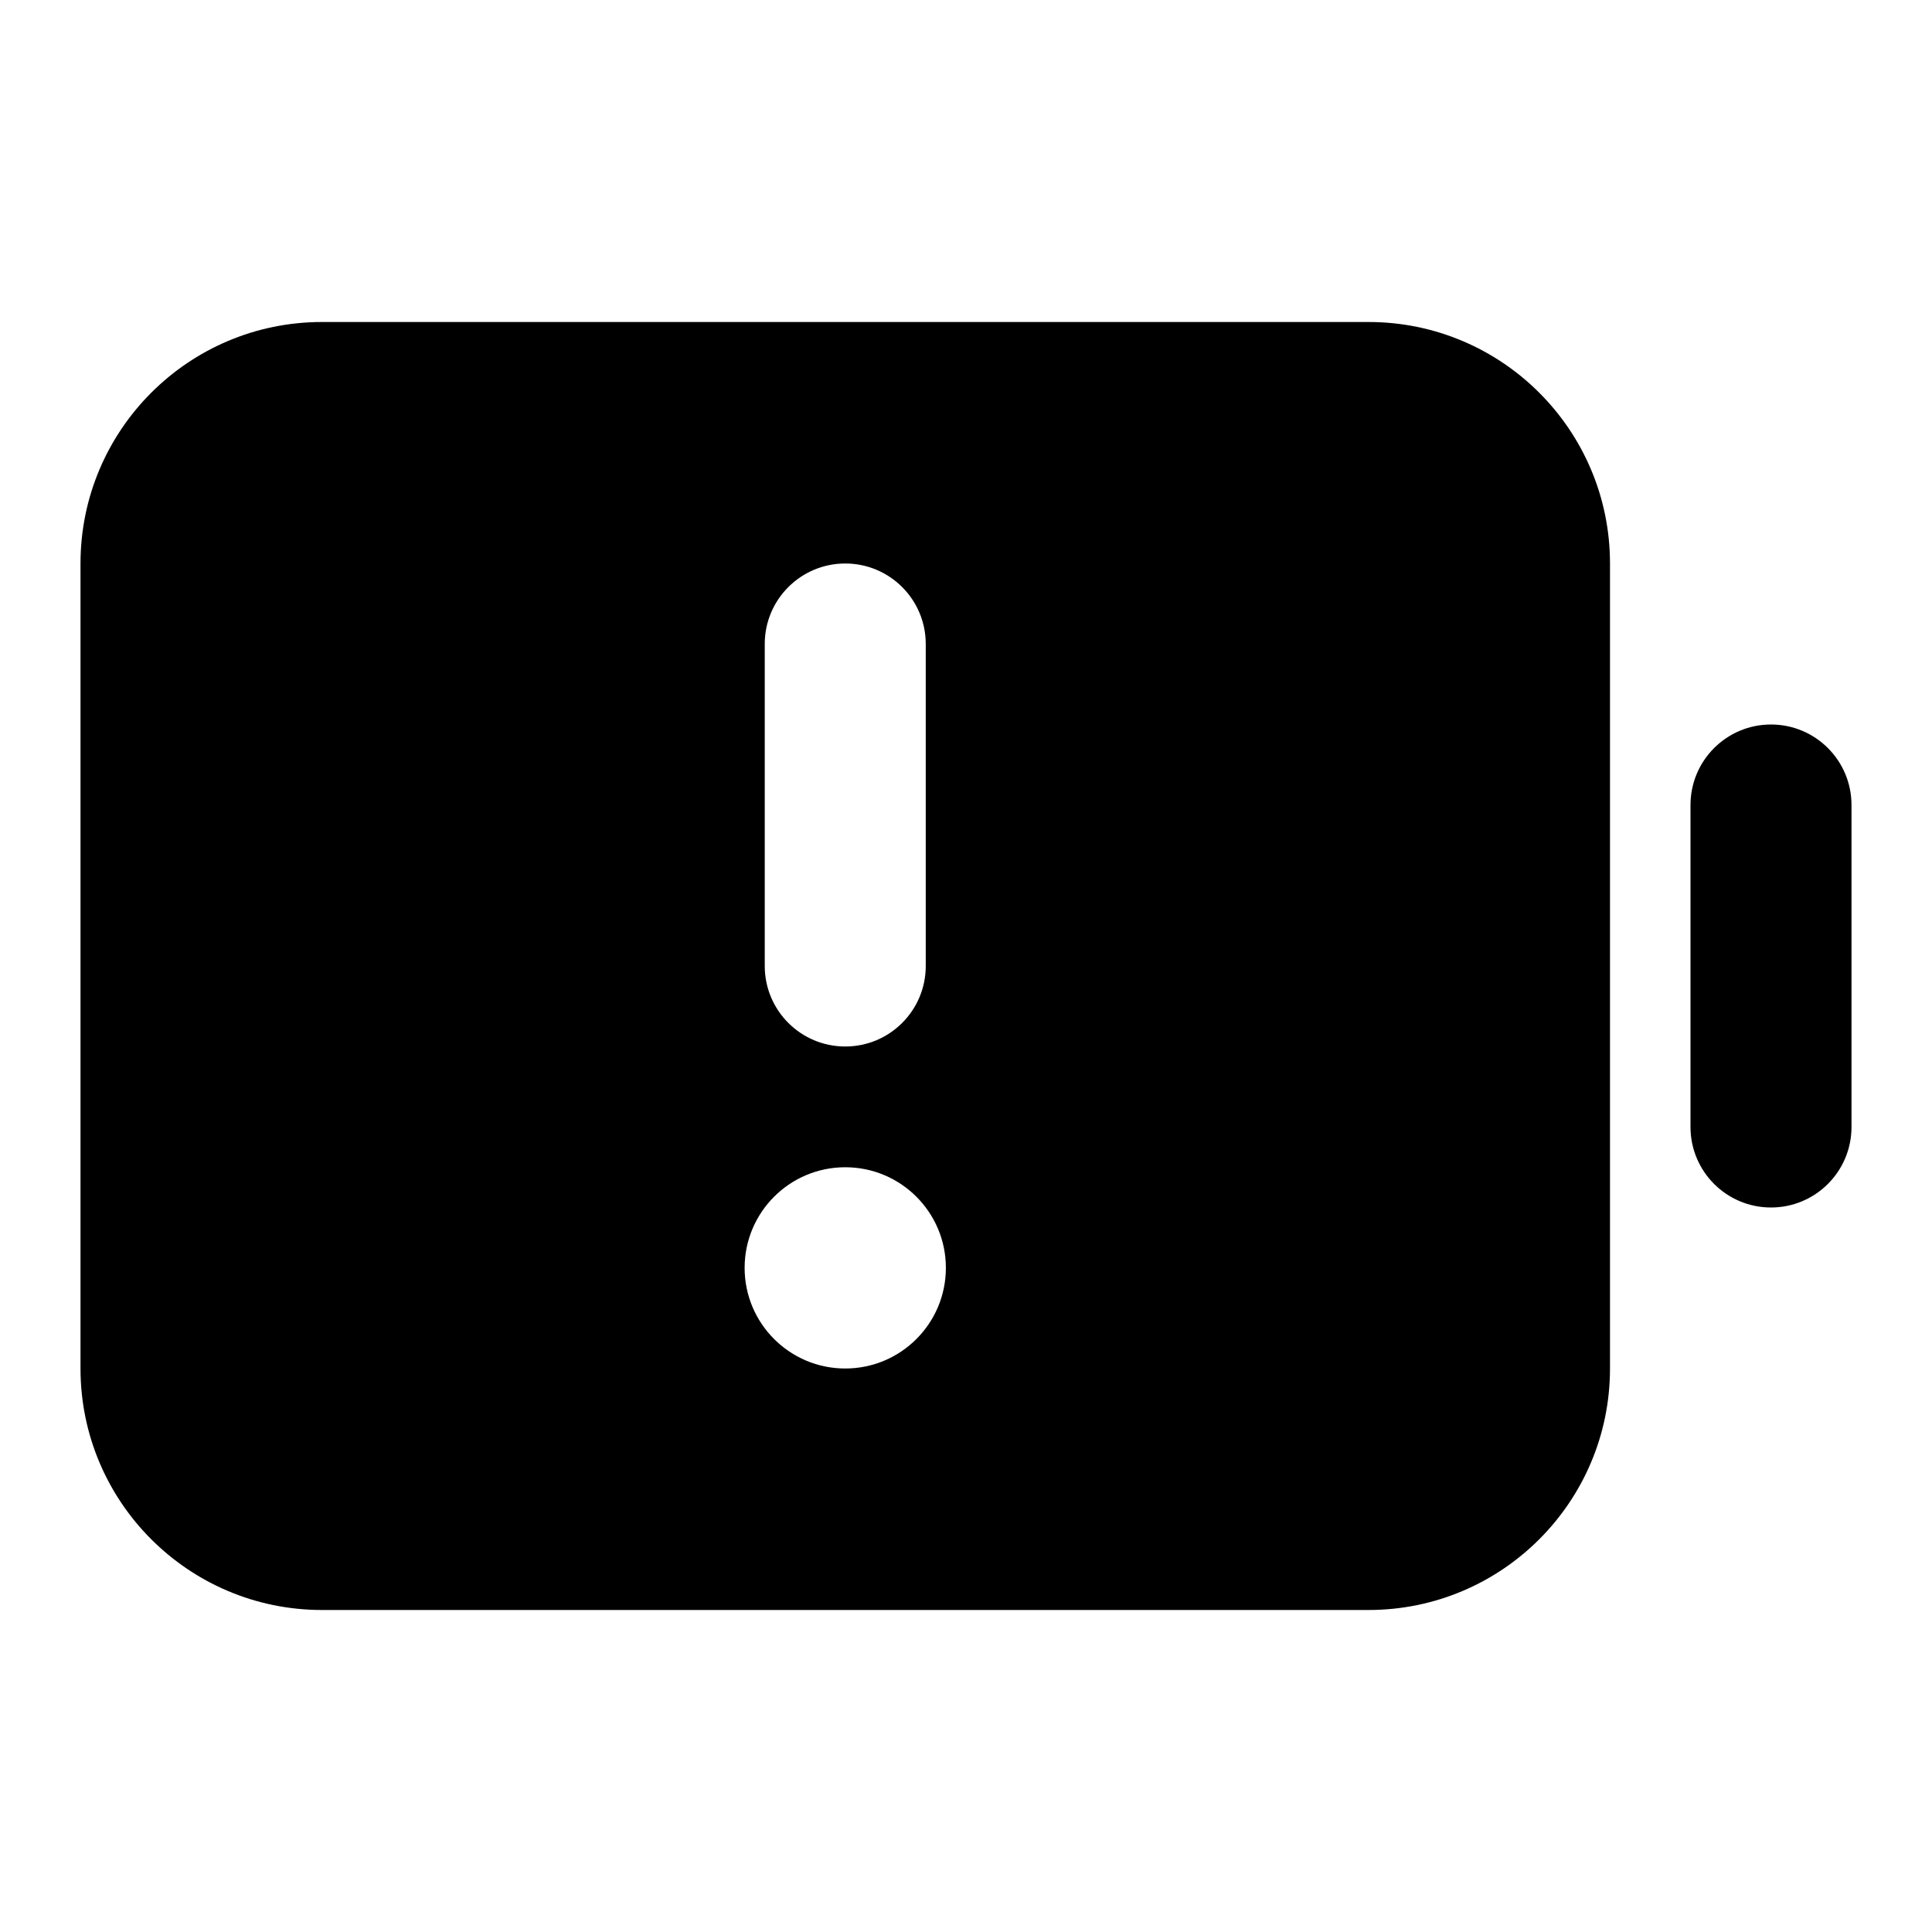
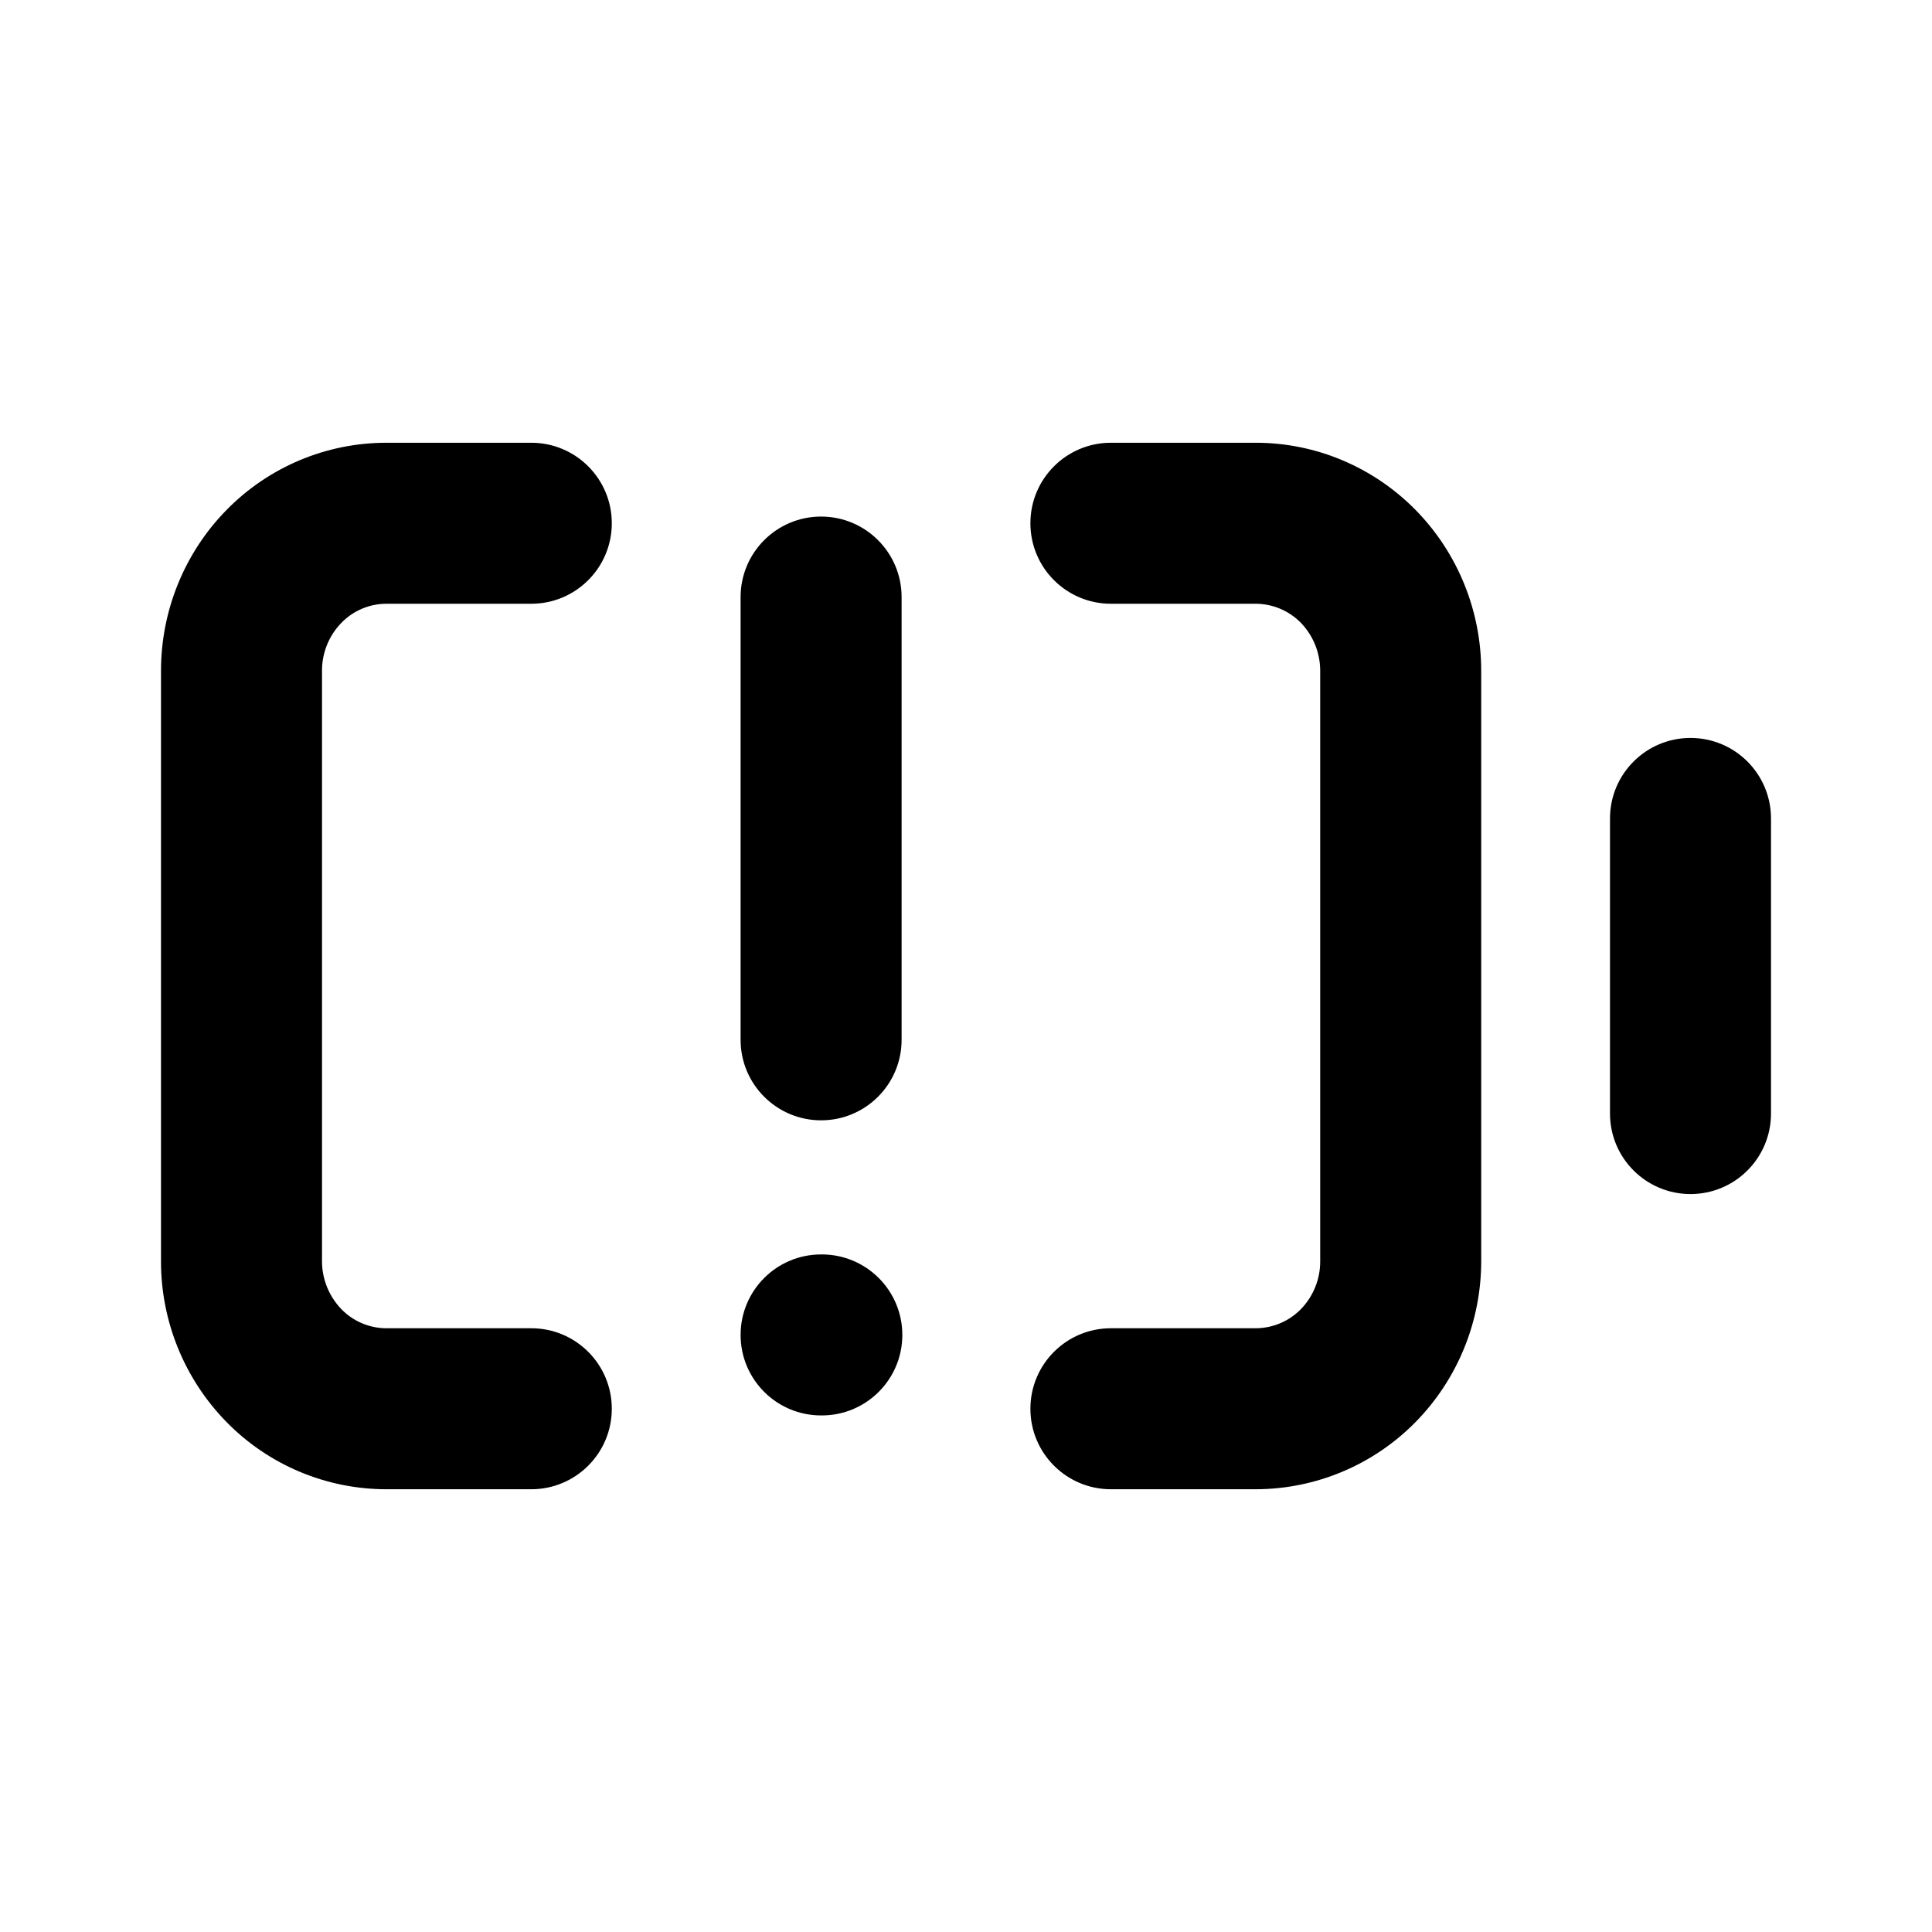
<svg xmlns="http://www.w3.org/2000/svg" width="24" height="24" fill="none" viewBox="0 0 24 24">
-   <path fill="currentColor" fill-rule="evenodd" d="M17 4H4a3 3 0 0 0-3 3v10a3 3 0 0 0 3 3h13a3 3 0 0 0 3-3V7a3 3 0 0 0-3-3m4 6a1 1 0 0 1 2 0v4a1 1 0 0 1-2 0zM9.5 8a1 1 0 1 1 2 0v4a1 1 0 1 1-2 0zm1 9a1.25 1.25 0 1 0 0-2.5 1.25 1.25 0 0 0 0 2.5" clip-rule="evenodd" />
+   <path fill="currentColor" d="M2 15.667V8.333c0-.745.29-1.464.813-1.997A2.78 2.78 0 0 1 4.8 5.5h1.8a1 1 0 0 1 0 2H4.8a.78.78 0 0 0-.559.237.85.85 0 0 0-.241.596v7.334c0 .227.09.44.241.596a.78.78 0 0 0 .559.237h1.8a1 1 0 1 1 0 2H4.8a2.78 2.78 0 0 1-1.987-.836A2.85 2.85 0 0 1 2 15.667m14.4 0V8.333c0-.227-.089-.44-.24-.596a.79.79 0 0 0-.56-.237h-1.8a1 1 0 0 1 0-2h1.8c.748 0 1.462.303 1.986.836.523.533.814 1.252.814 1.997v7.334c0 .746-.291 1.464-.814 1.997a2.79 2.79 0 0 1-1.986.836h-1.8a1 1 0 0 1 0-2h1.8a.79.79 0 0 0 .56-.237.85.85 0 0 0 .24-.596m-6.191-.084a1 1 0 0 1 0 2H10.2a1 1 0 1 1 0-2zM20 13.833v-3.666a1 1 0 1 1 2 0v3.666a1 1 0 1 1-2 0m-10.8-.916v-5.5a1 1 0 1 1 2 0v5.5a1 1 0 0 1-2 0" />
</svg>
